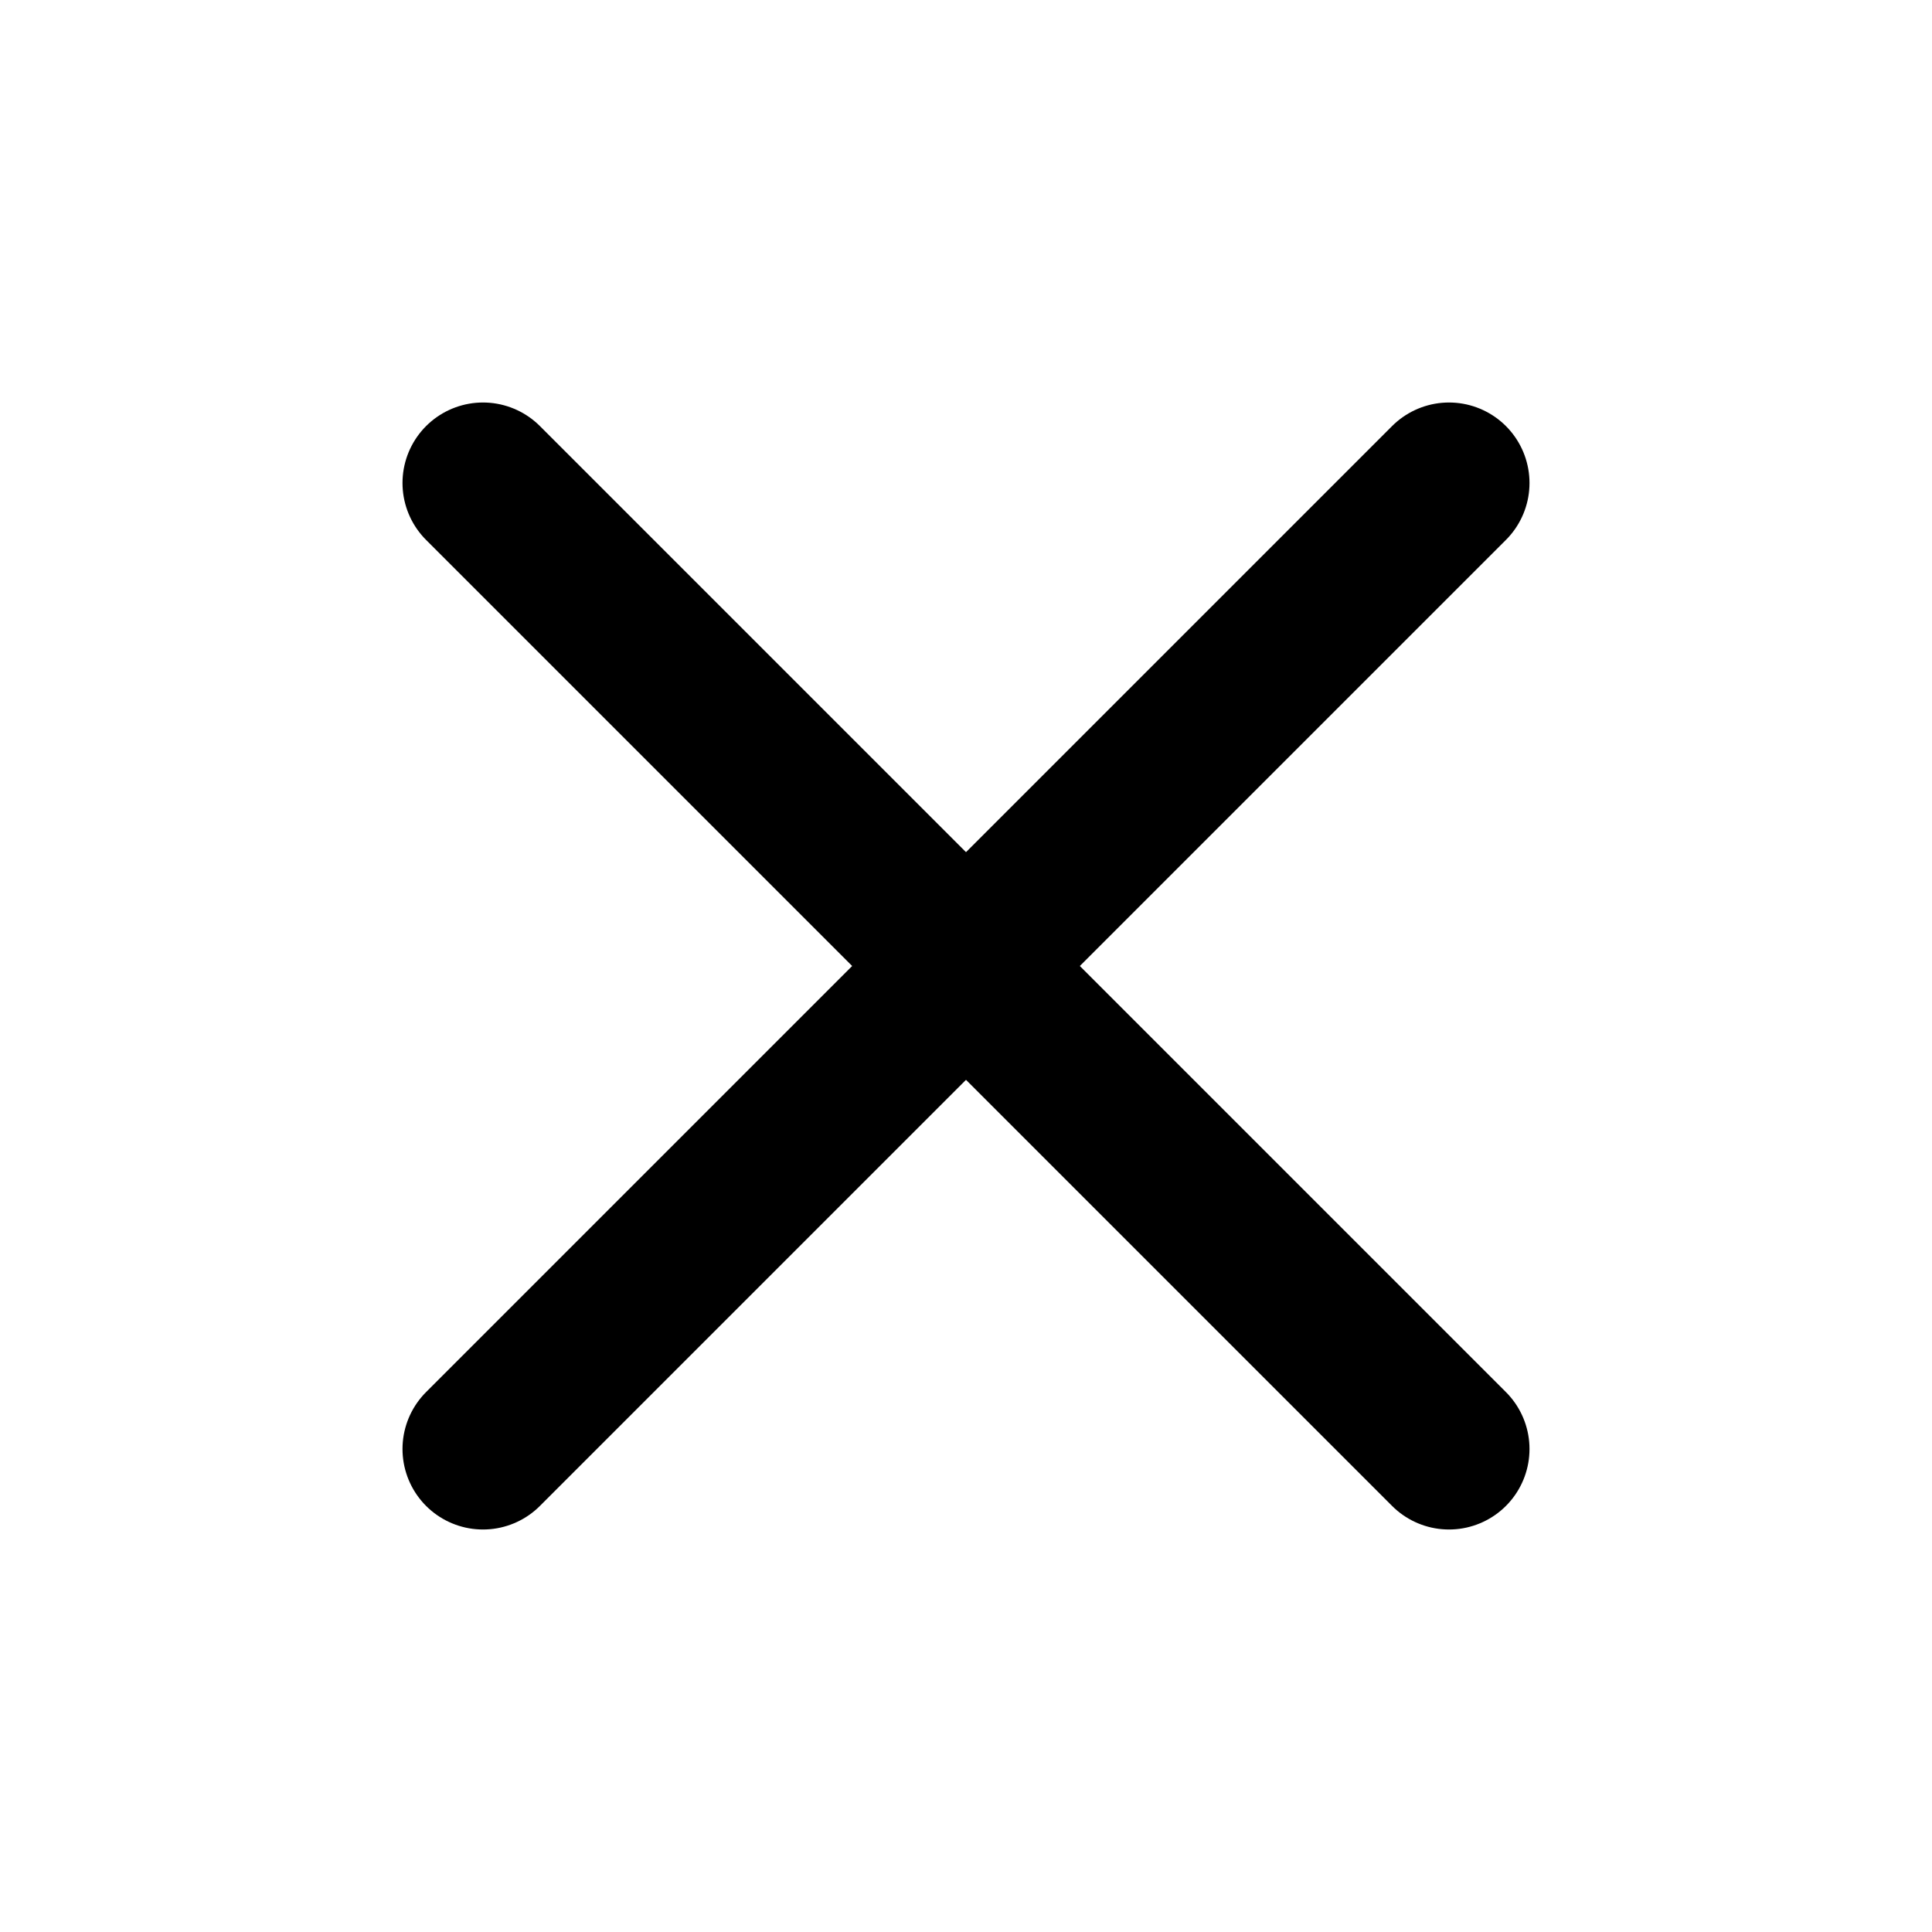
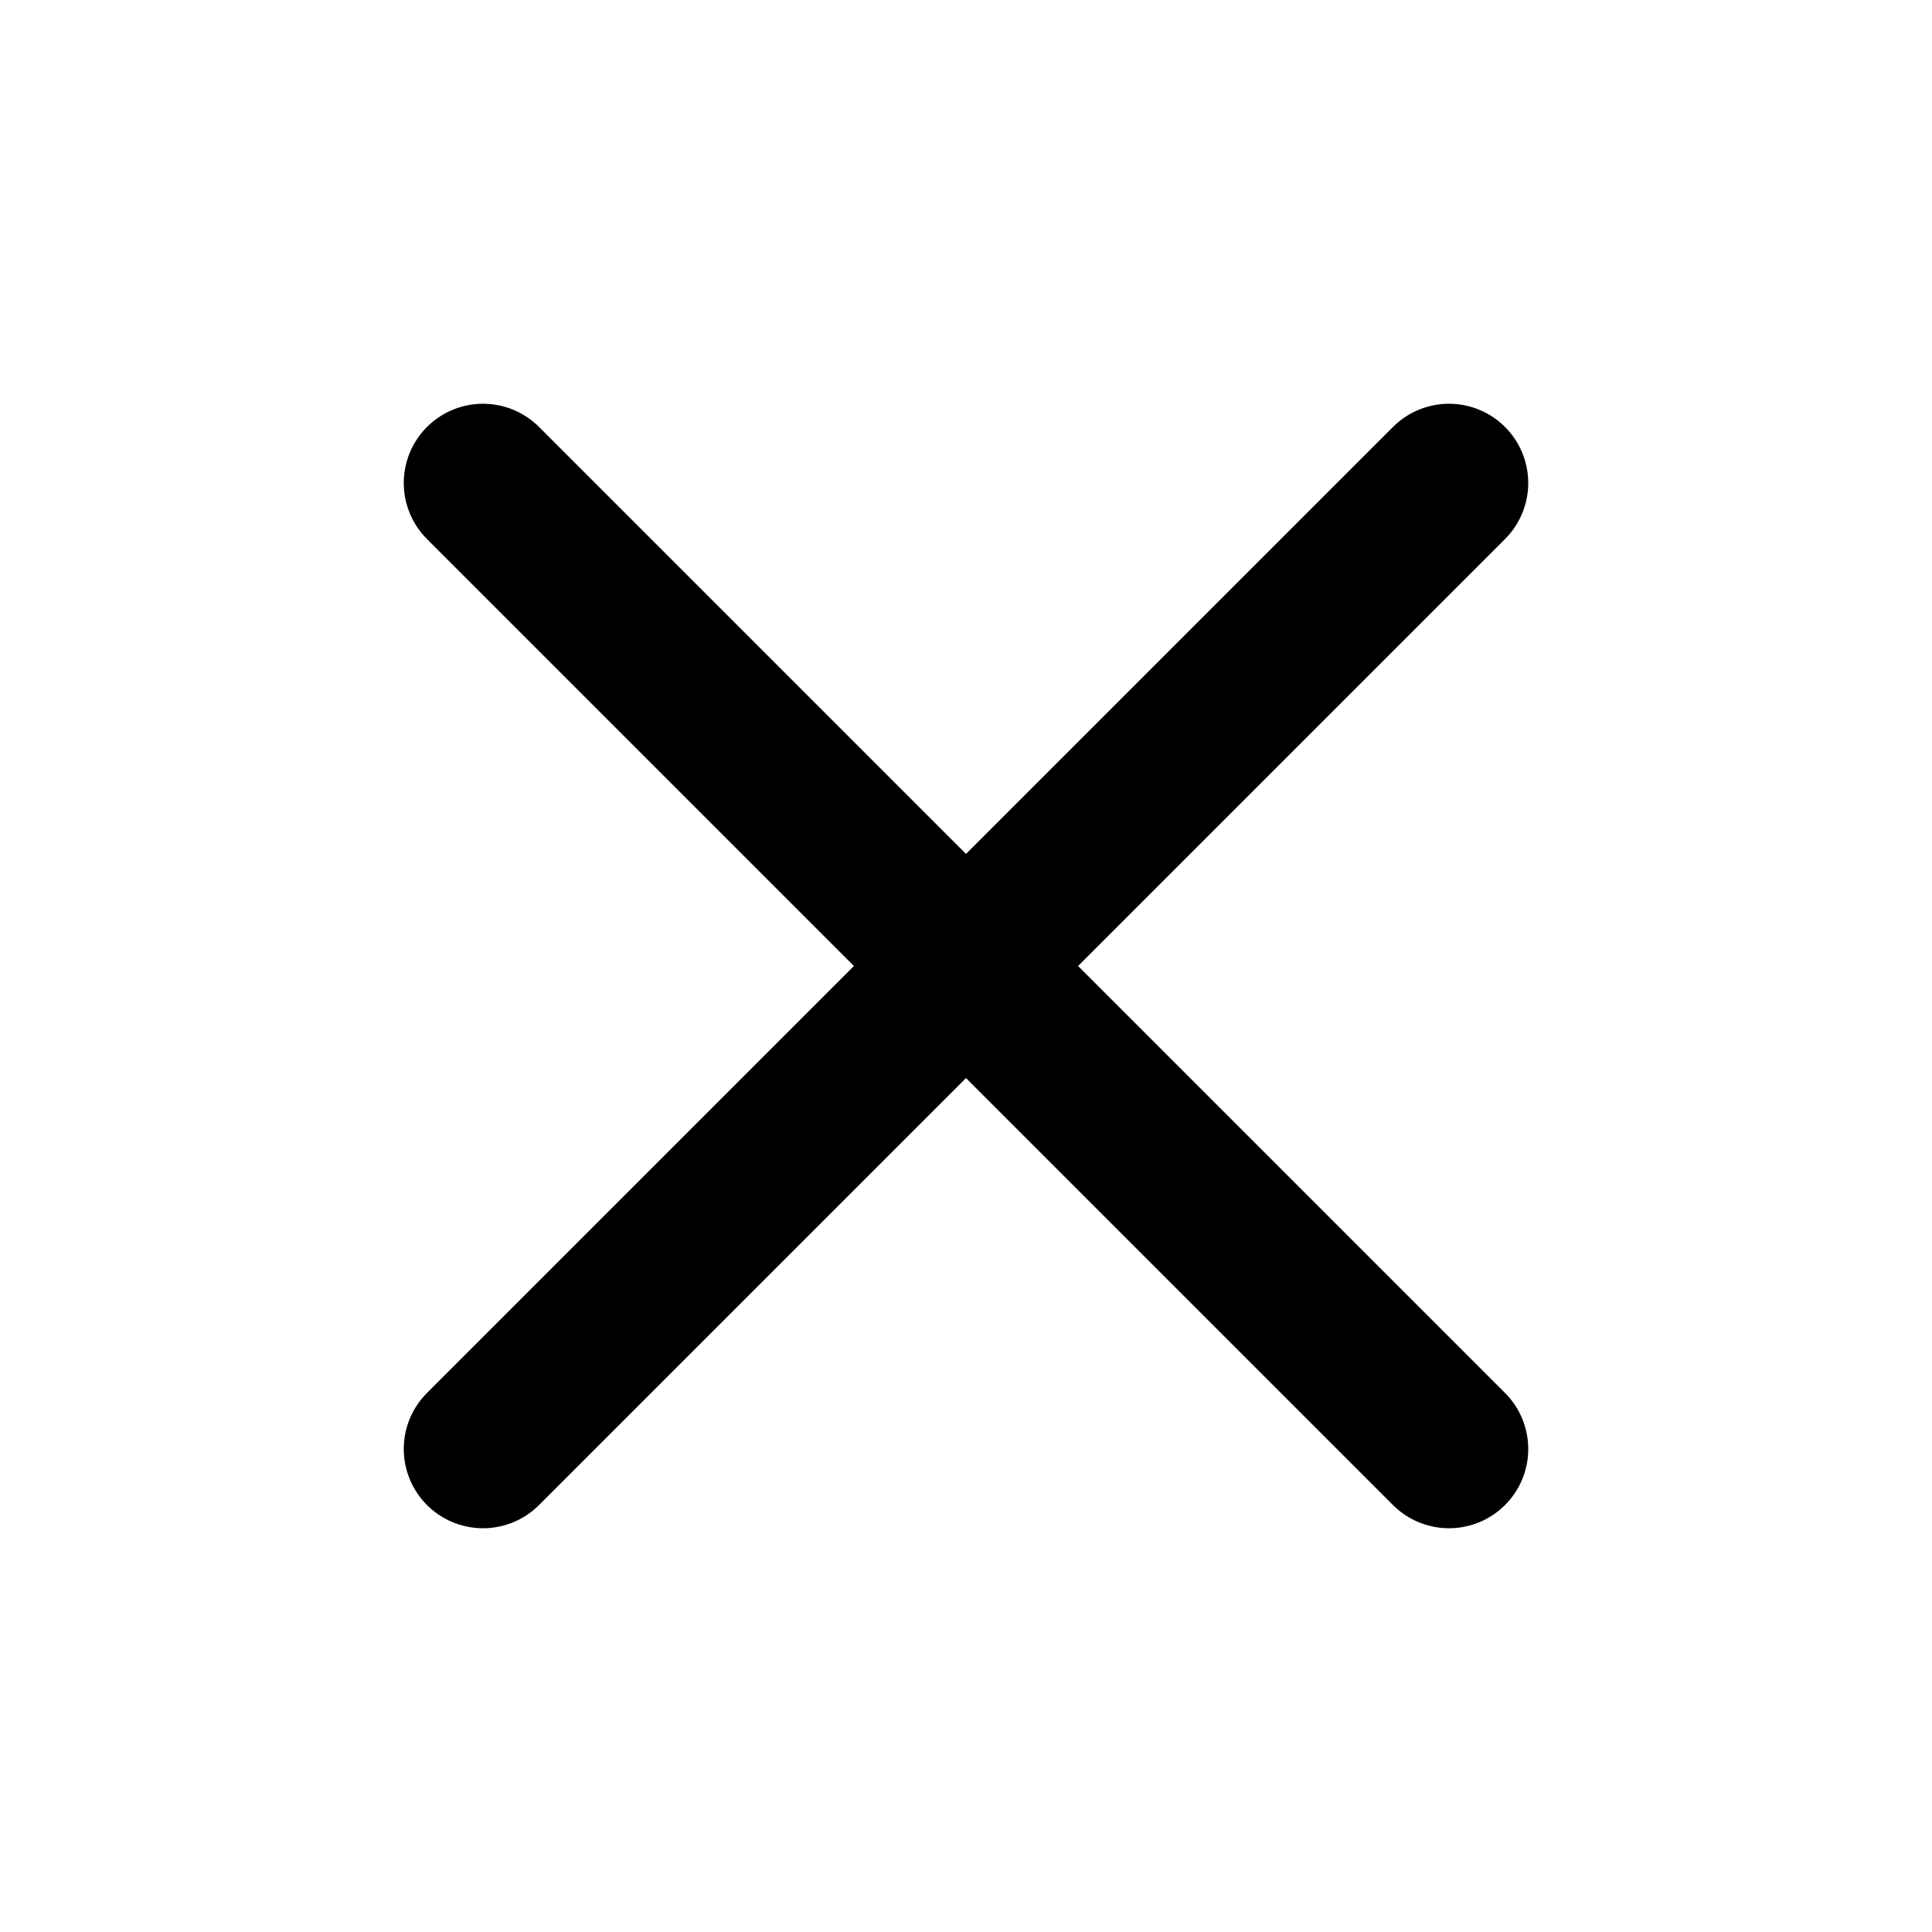
- <svg xmlns="http://www.w3.org/2000/svg" viewBox="0 0 24 24">
-   <path d="M6 6 L18 18" fill="none" stroke="currentColor" stroke-width="2" stroke-linecap="round" stroke-linejoin="round" />
-   <path d="M18 6 L6 18" fill="none" stroke="currentColor" stroke-width="2" stroke-linecap="round" stroke-linejoin="round" />
+ <svg xmlns="http://www.w3.org/2000/svg" viewBox="0 0 512 512">
+   <path d="M128 128 L384 384" fill="none" stroke="currentColor" stroke-width="42" stroke-linecap="round" stroke-linejoin="round" />
+   <path d="M384 128 L128 384" fill="none" stroke="currentColor" stroke-width="42" stroke-linecap="round" stroke-linejoin="round" />
</svg>
